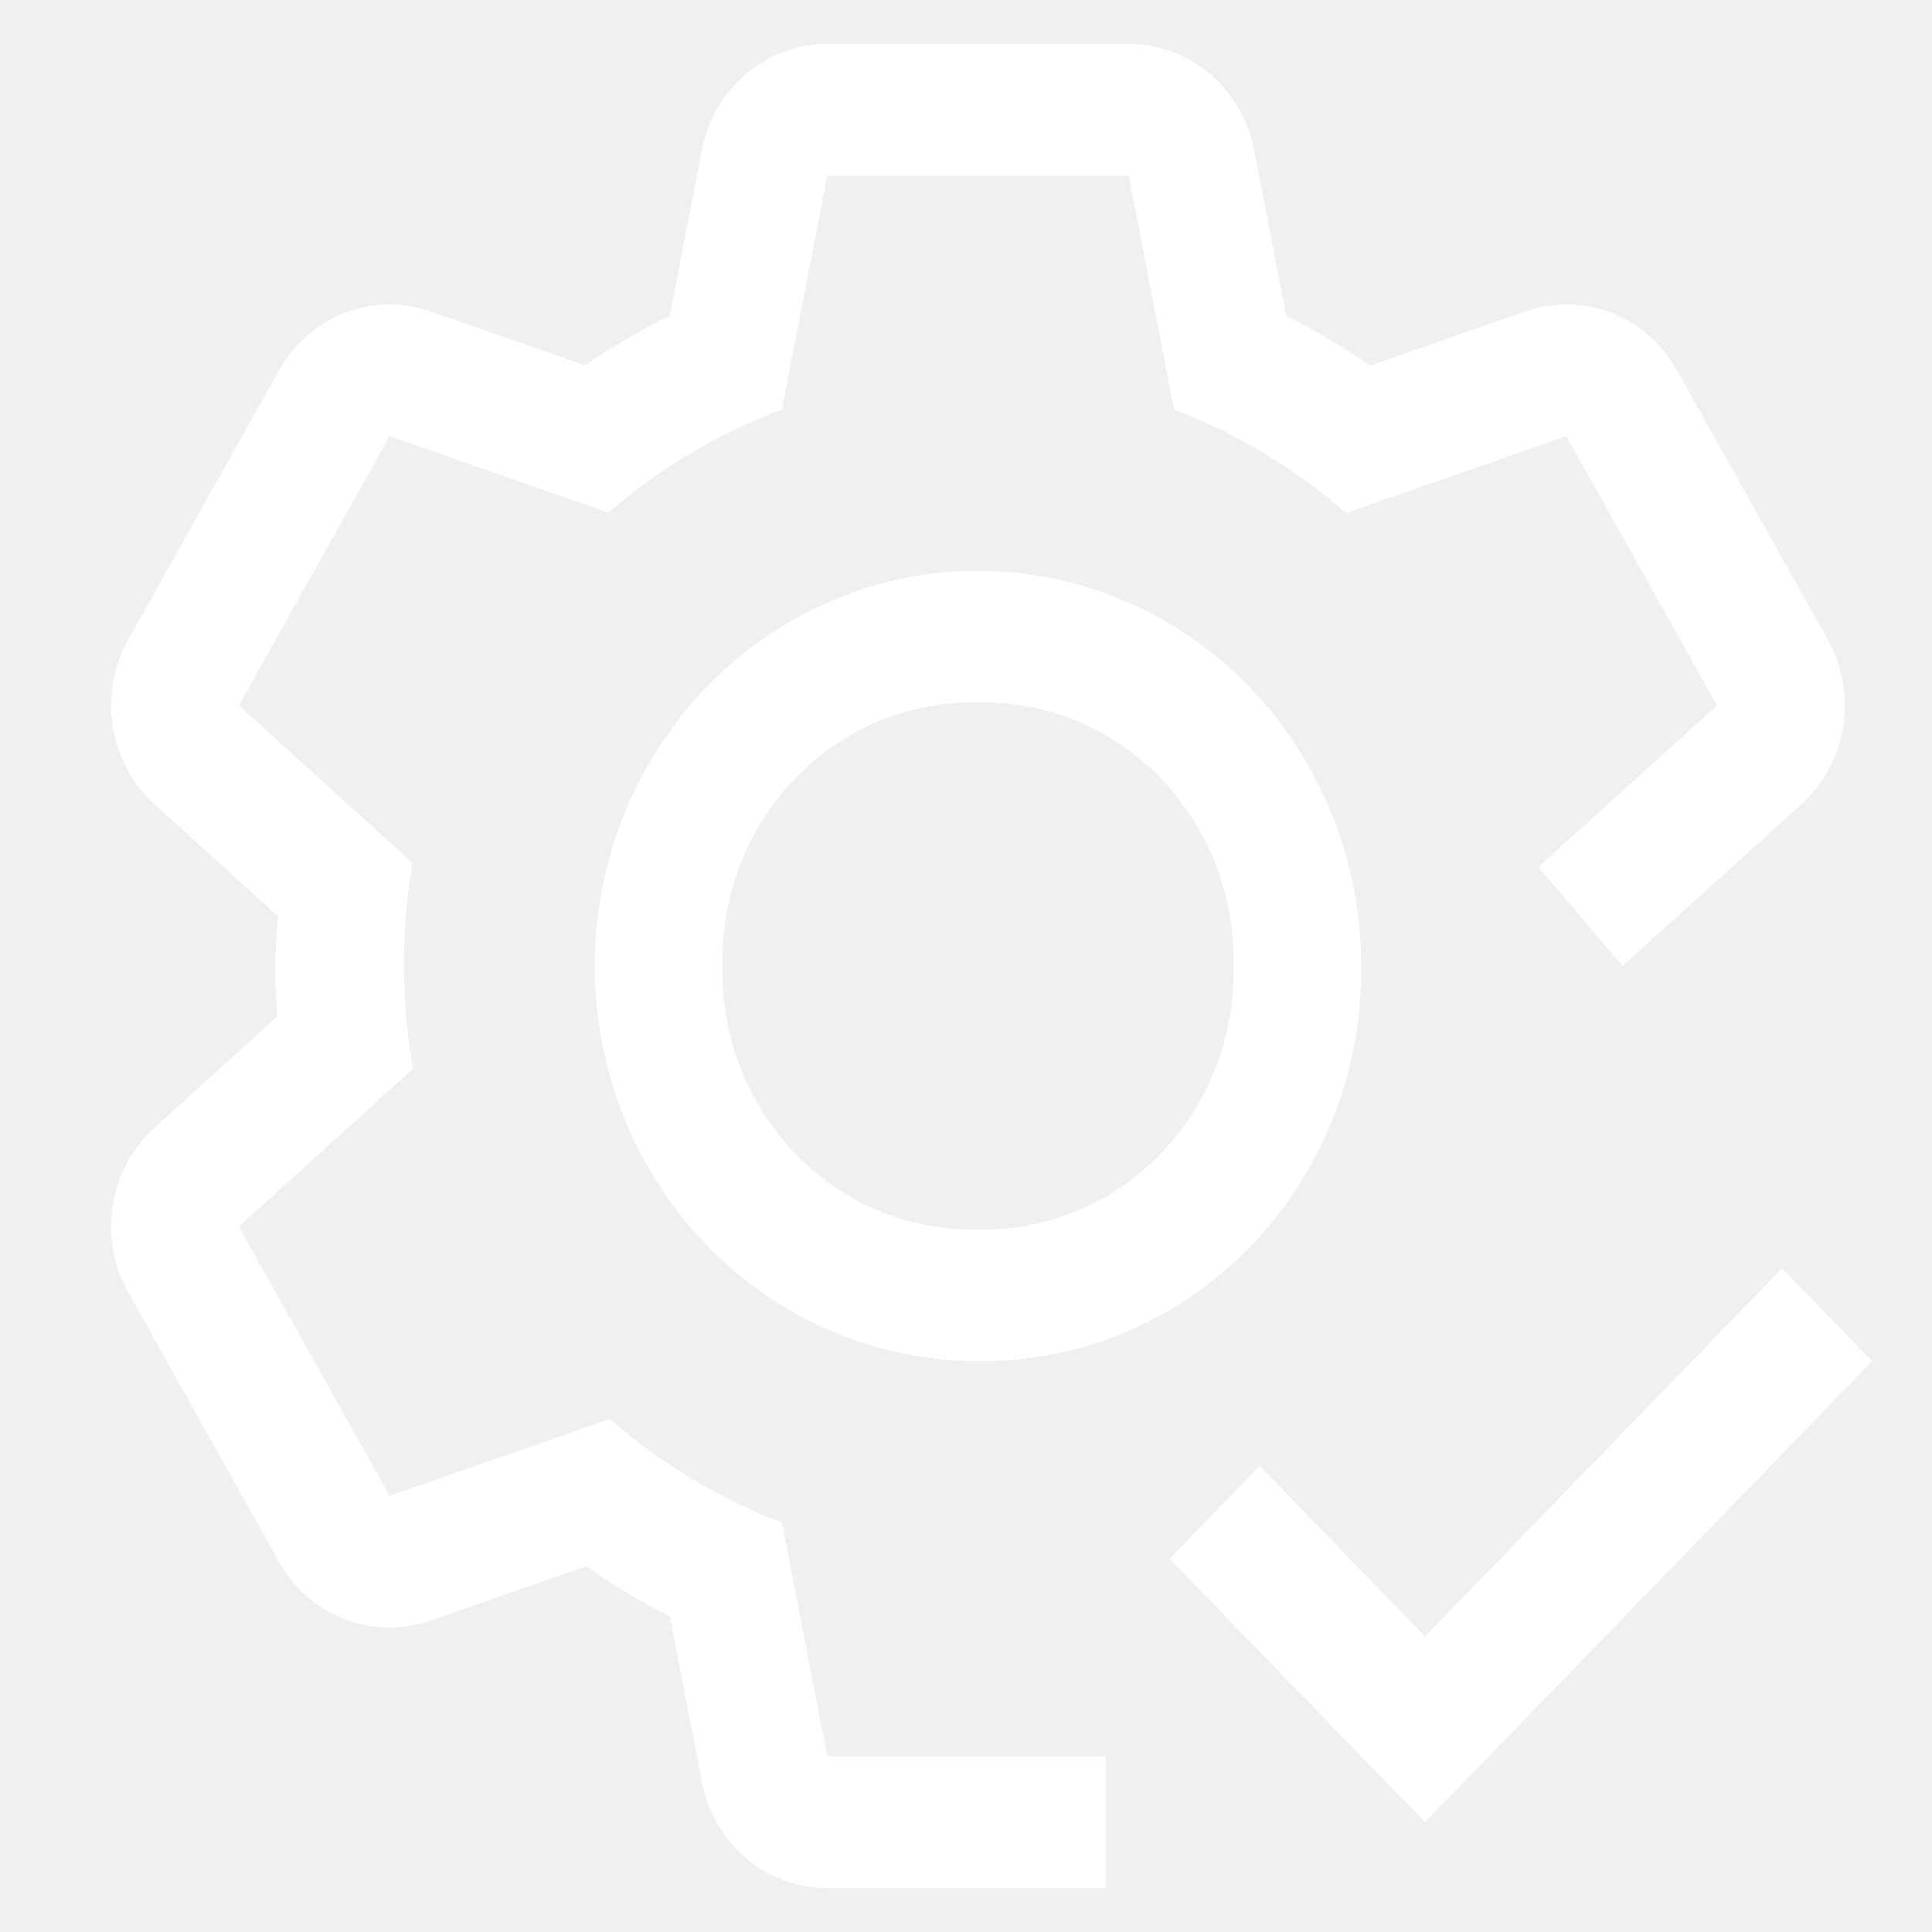
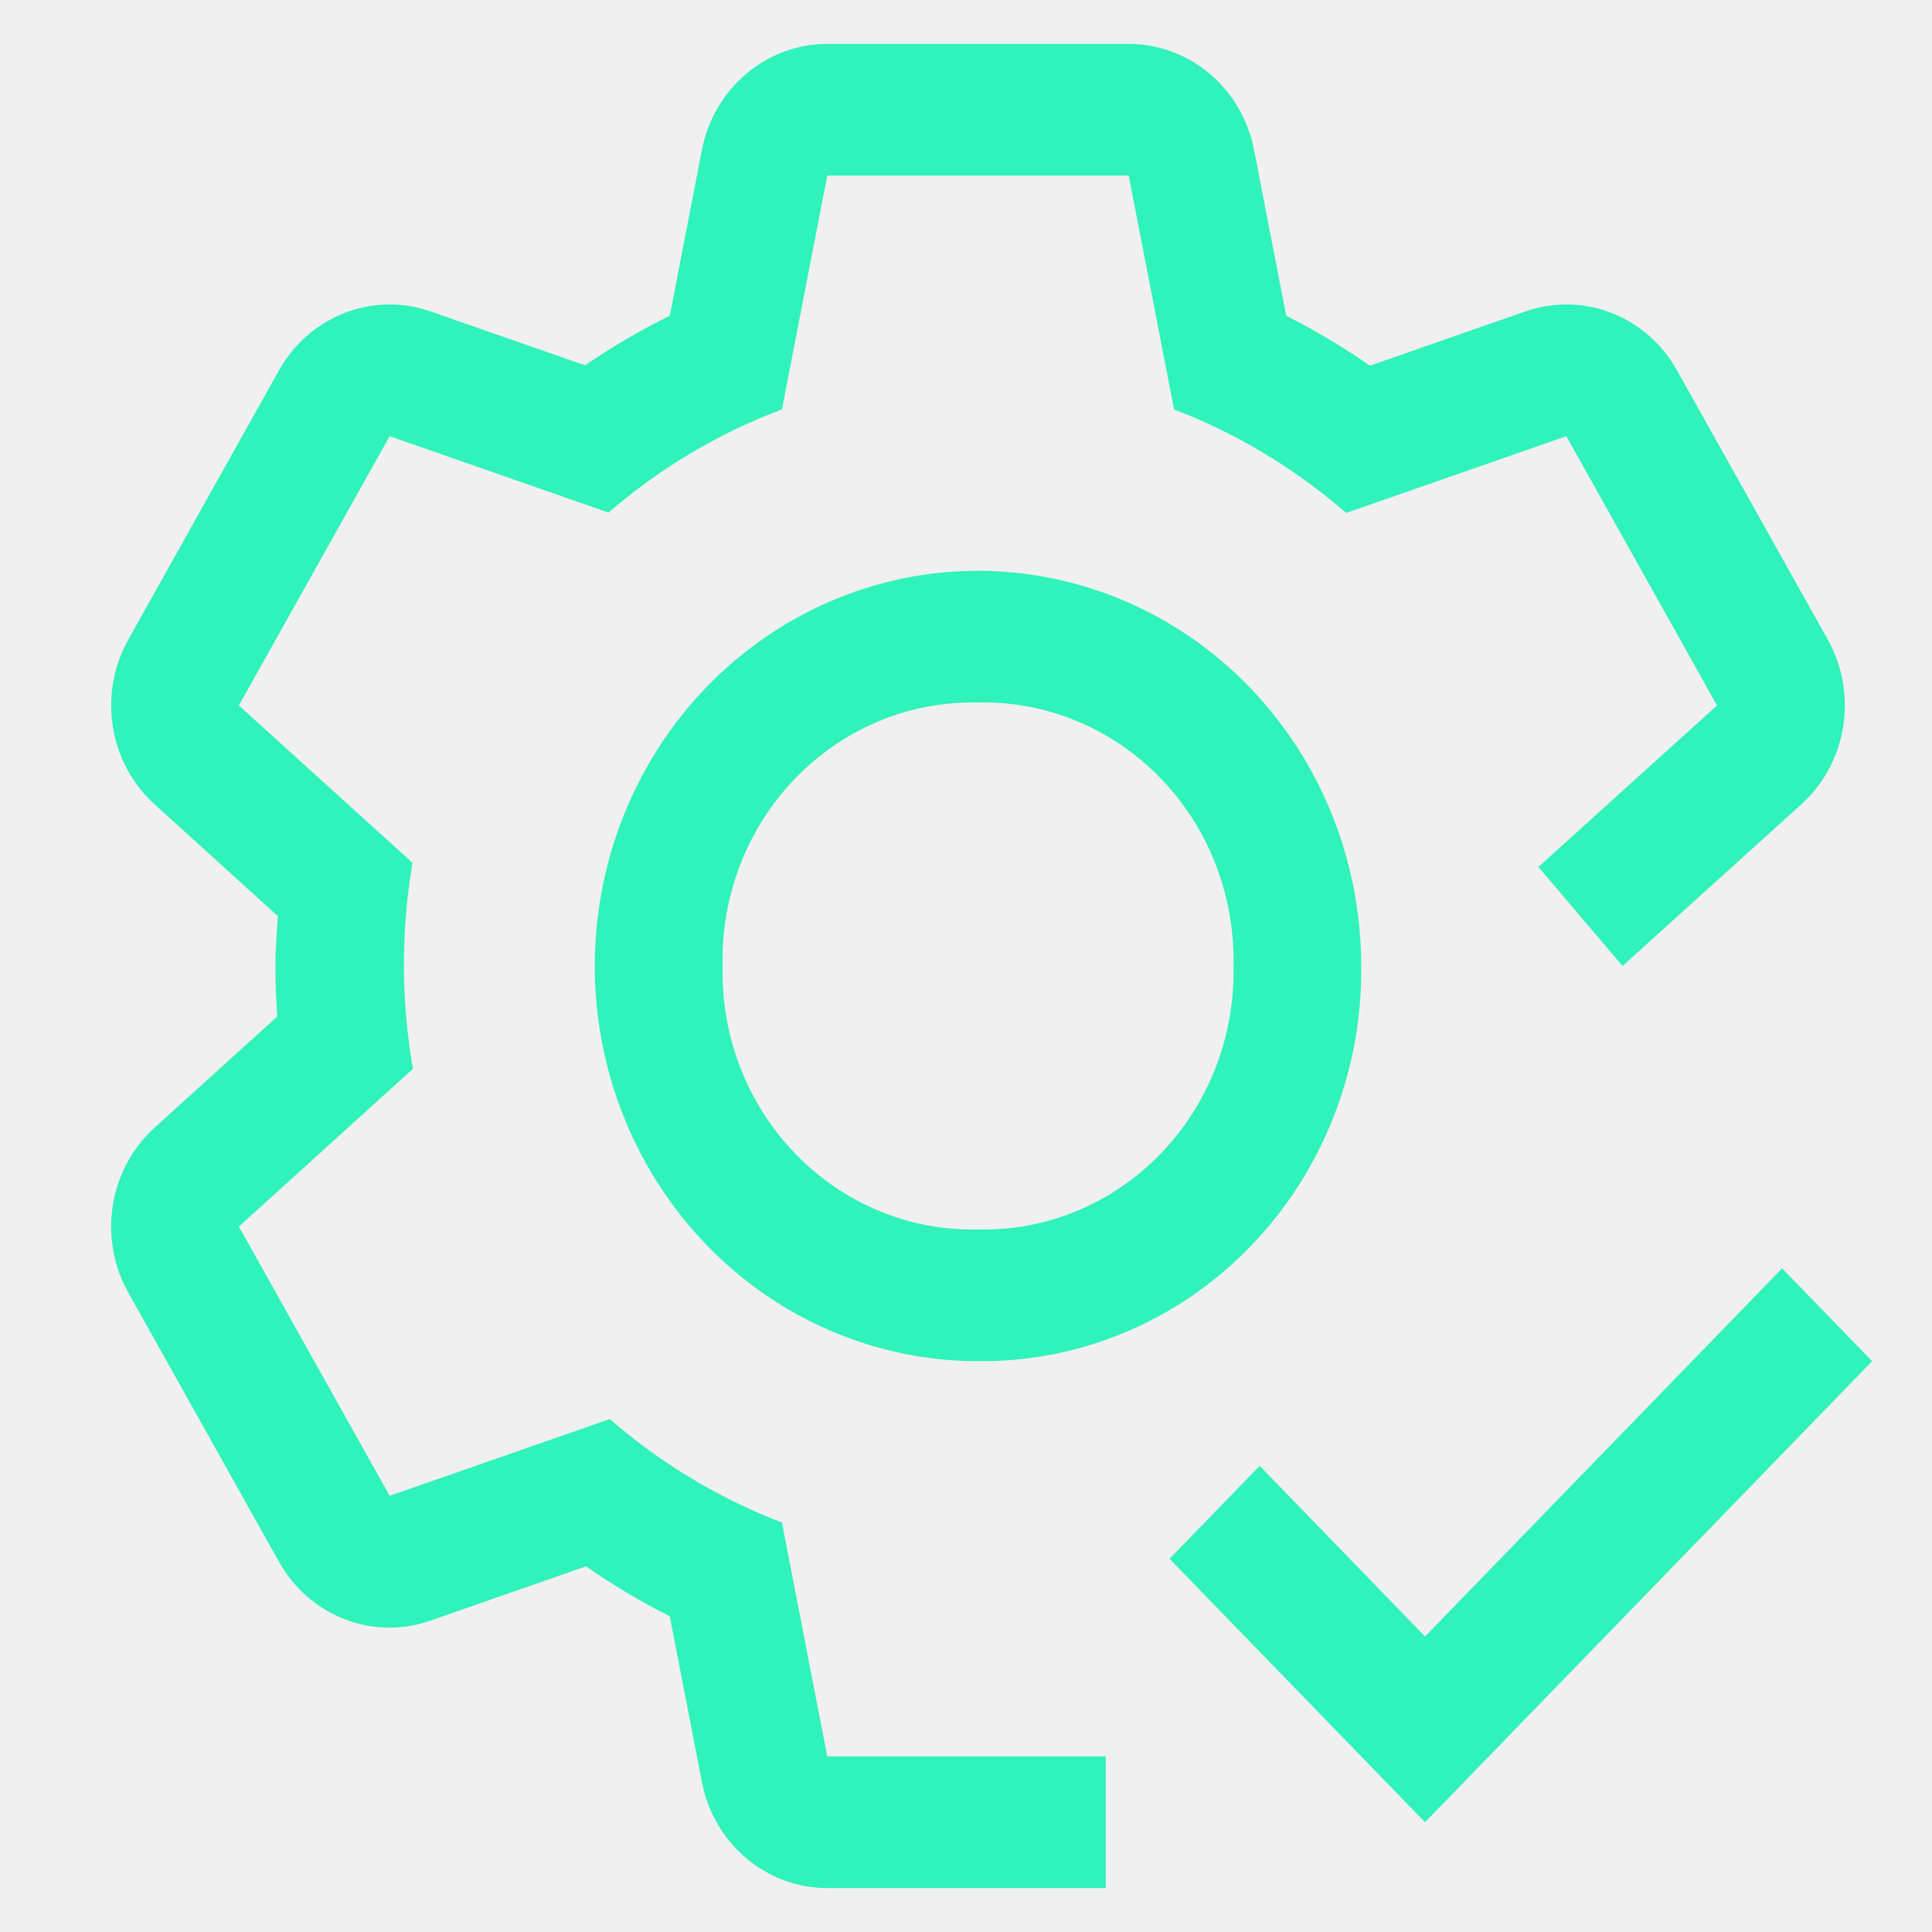
<svg xmlns="http://www.w3.org/2000/svg" width="20" height="20" viewBox="0 0 21 22" fill="none">
-   <path d="M10.637 15.5C9.774 15.5 8.93 15.236 8.212 14.742C7.495 14.247 6.935 13.544 6.605 12.722C6.275 11.9 6.188 10.995 6.357 10.122C6.525 9.249 6.941 8.447 7.551 7.818C8.161 7.189 8.939 6.76 9.785 6.586C10.632 6.413 11.509 6.502 12.306 6.843C13.104 7.183 13.785 7.76 14.265 8.5C14.744 9.24 15 10.11 15 11C15.007 11.593 14.898 12.181 14.681 12.73C14.464 13.278 14.143 13.777 13.736 14.196C13.33 14.616 12.846 14.947 12.314 15.171C11.782 15.394 11.211 15.506 10.637 15.5ZM10.637 8C10.252 7.991 9.87 8.062 9.513 8.21C9.156 8.358 8.832 8.578 8.56 8.859C8.288 9.139 8.074 9.473 7.931 9.841C7.788 10.209 7.719 10.604 7.728 11C7.719 11.396 7.788 11.791 7.931 12.159C8.074 12.527 8.288 12.861 8.56 13.141C8.832 13.422 9.156 13.643 9.513 13.79C9.87 13.938 10.252 14.009 10.637 14C11.021 14.009 11.403 13.938 11.76 13.79C12.117 13.643 12.441 13.422 12.713 13.141C12.985 12.861 13.199 12.527 13.342 12.159C13.485 11.791 13.554 11.396 13.546 11C13.554 10.604 13.485 10.209 13.342 9.841C13.199 9.473 12.985 9.139 12.713 8.859C12.441 8.578 12.117 8.358 11.76 8.21C11.403 8.062 11.021 7.991 10.637 8Z" fill="white" />
-   <path d="M20.313 7.283L18.596 4.217C18.428 3.916 18.165 3.685 17.85 3.563C17.535 3.441 17.189 3.435 16.87 3.546L15.1 4.164C14.795 3.952 14.476 3.762 14.146 3.595L13.78 1.706C13.714 1.366 13.536 1.06 13.275 0.84C13.015 0.62 12.689 0.5 12.353 0.5H8.92C8.584 0.5 8.258 0.62 7.998 0.84C7.737 1.06 7.559 1.366 7.493 1.706L7.127 3.595C6.793 3.76 6.471 3.949 6.162 4.16L4.402 3.546C4.084 3.435 3.738 3.441 3.423 3.564C3.109 3.686 2.845 3.917 2.677 4.217L0.961 7.283C0.793 7.583 0.731 7.934 0.785 8.276C0.84 8.618 1.007 8.931 1.26 9.159L2.664 10.432C2.652 10.621 2.636 10.809 2.636 11C2.636 11.194 2.644 11.385 2.657 11.575L1.26 12.841C1.008 13.069 0.84 13.381 0.785 13.723C0.73 14.066 0.792 14.417 0.96 14.717L2.676 17.783C2.844 18.084 3.108 18.315 3.423 18.438C3.738 18.56 4.084 18.566 4.403 18.454L6.173 17.836C6.478 18.049 6.797 18.239 7.127 18.405L7.493 20.294C7.559 20.634 7.737 20.94 7.998 21.16C8.258 21.38 8.584 21.5 8.92 21.5H12.091V20H8.92L8.404 17.337C7.689 17.064 7.026 16.665 6.444 16.159L3.937 17.033L2.22 13.967L4.202 12.171C4.067 11.395 4.065 10.601 4.197 9.825L2.22 8.033L3.937 4.967L6.429 5.837C7.016 5.33 7.684 4.932 8.404 4.662L8.92 2H12.353L12.869 4.662C13.584 4.936 14.247 5.335 14.829 5.841L17.336 4.967L19.052 8.033L17.018 9.872L17.976 11L20.012 9.159C20.265 8.931 20.433 8.619 20.488 8.277C20.543 7.934 20.481 7.583 20.313 7.283Z" fill="white" />
-   <path d="M15.727 18.635L13.844 16.692L12.818 17.75L15.727 20.75L20.818 15.5L19.793 14.443L15.727 18.635Z" fill="white" />
+   <path d="M10.637 15.5C9.774 15.5 8.93 15.236 8.212 14.742C7.495 14.247 6.935 13.544 6.605 12.722C6.275 11.9 6.188 10.995 6.357 10.122C6.525 9.249 6.941 8.447 7.551 7.818C8.161 7.189 8.939 6.76 9.785 6.586C10.632 6.413 11.509 6.502 12.306 6.843C13.104 7.183 13.785 7.76 14.265 8.5C14.744 9.24 15 10.11 15 11C15.007 11.593 14.898 12.181 14.681 12.73C14.464 13.278 14.143 13.777 13.736 14.196C13.33 14.616 12.846 14.947 12.314 15.171C11.782 15.394 11.211 15.506 10.637 15.5ZM10.637 8C10.252 7.991 9.87 8.062 9.513 8.21C9.156 8.358 8.832 8.578 8.56 8.859C8.288 9.139 8.074 9.473 7.931 9.841C7.788 10.209 7.719 10.604 7.728 11C7.719 11.396 7.788 11.791 7.931 12.159C8.074 12.527 8.288 12.861 8.56 13.141C8.832 13.422 9.156 13.643 9.513 13.79C9.87 13.938 10.252 14.009 10.637 14C11.021 14.009 11.403 13.938 11.76 13.79C12.117 13.643 12.441 13.422 12.713 13.141C12.985 12.861 13.199 12.527 13.342 12.159C13.485 11.791 13.554 11.396 13.546 11C13.554 10.604 13.485 10.209 13.342 9.841C13.199 9.473 12.985 9.139 12.713 8.859C12.441 8.578 12.117 8.358 11.76 8.21C11.403 8.062 11.021 7.991 10.637 8Z" fill="#30f2bb" />
+   <path d="M20.313 7.283L18.596 4.217C18.428 3.916 18.165 3.685 17.85 3.563C17.535 3.441 17.189 3.435 16.87 3.546L15.1 4.164C14.795 3.952 14.476 3.762 14.146 3.595L13.78 1.706C13.714 1.366 13.536 1.06 13.275 0.84C13.015 0.62 12.689 0.5 12.353 0.5H8.92C8.584 0.5 8.258 0.62 7.998 0.84C7.737 1.06 7.559 1.366 7.493 1.706L7.127 3.595C6.793 3.76 6.471 3.949 6.162 4.16L4.402 3.546C4.084 3.435 3.738 3.441 3.423 3.564C3.109 3.686 2.845 3.917 2.677 4.217L0.961 7.283C0.793 7.583 0.731 7.934 0.785 8.276C0.84 8.618 1.007 8.931 1.26 9.159L2.664 10.432C2.652 10.621 2.636 10.809 2.636 11C2.636 11.194 2.644 11.385 2.657 11.575L1.26 12.841C1.008 13.069 0.84 13.381 0.785 13.723C0.73 14.066 0.792 14.417 0.96 14.717L2.676 17.783C2.844 18.084 3.108 18.315 3.423 18.438C3.738 18.56 4.084 18.566 4.403 18.454L6.173 17.836C6.478 18.049 6.797 18.239 7.127 18.405L7.493 20.294C7.559 20.634 7.737 20.94 7.998 21.16C8.258 21.38 8.584 21.5 8.92 21.5H12.091V20H8.92L8.404 17.337C7.689 17.064 7.026 16.665 6.444 16.159L3.937 17.033L2.22 13.967L4.202 12.171C4.067 11.395 4.065 10.601 4.197 9.825L2.22 8.033L3.937 4.967L6.429 5.837C7.016 5.33 7.684 4.932 8.404 4.662L8.92 2H12.353L12.869 4.662C13.584 4.936 14.247 5.335 14.829 5.841L17.336 4.967L19.052 8.033L17.018 9.872L17.976 11L20.012 9.159C20.265 8.931 20.433 8.619 20.488 8.277C20.543 7.934 20.481 7.583 20.313 7.283Z" fill="#30f2bb" />
+   <path d="M15.727 18.635L13.844 16.692L12.818 17.75L15.727 20.75L20.818 15.5L19.793 14.443L15.727 18.635Z" fill="#30f2bb" />
</svg>
